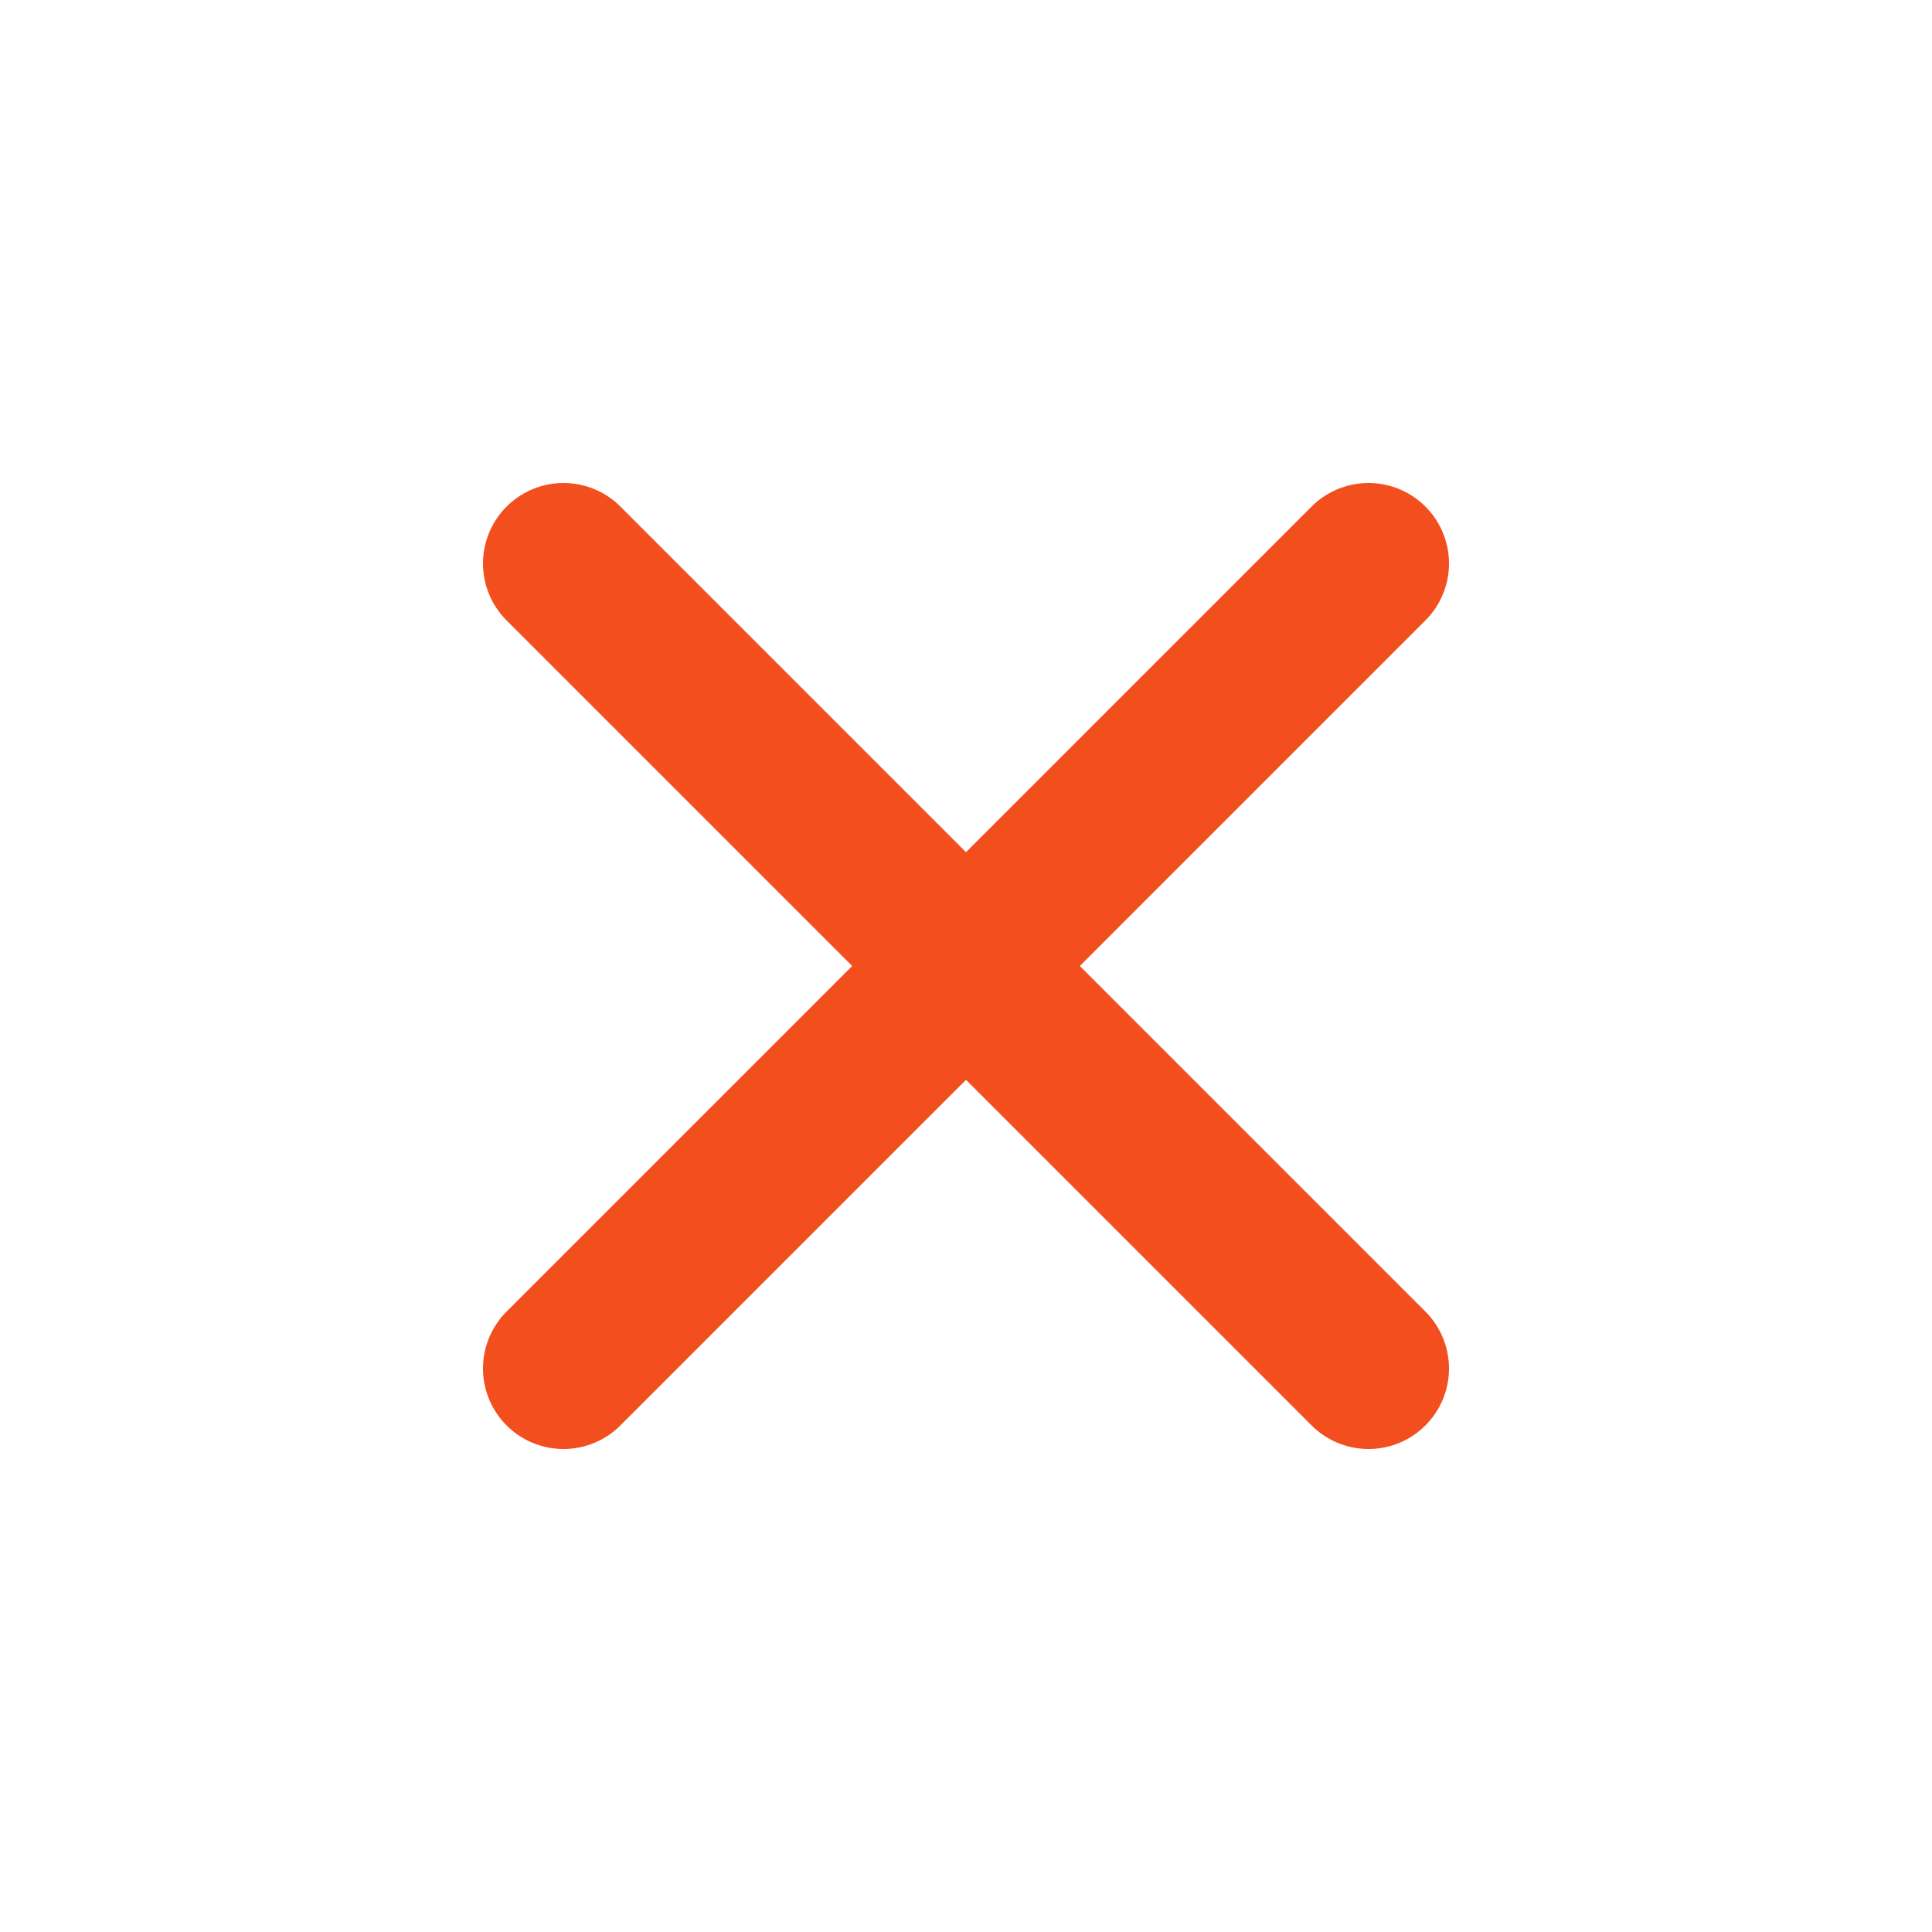
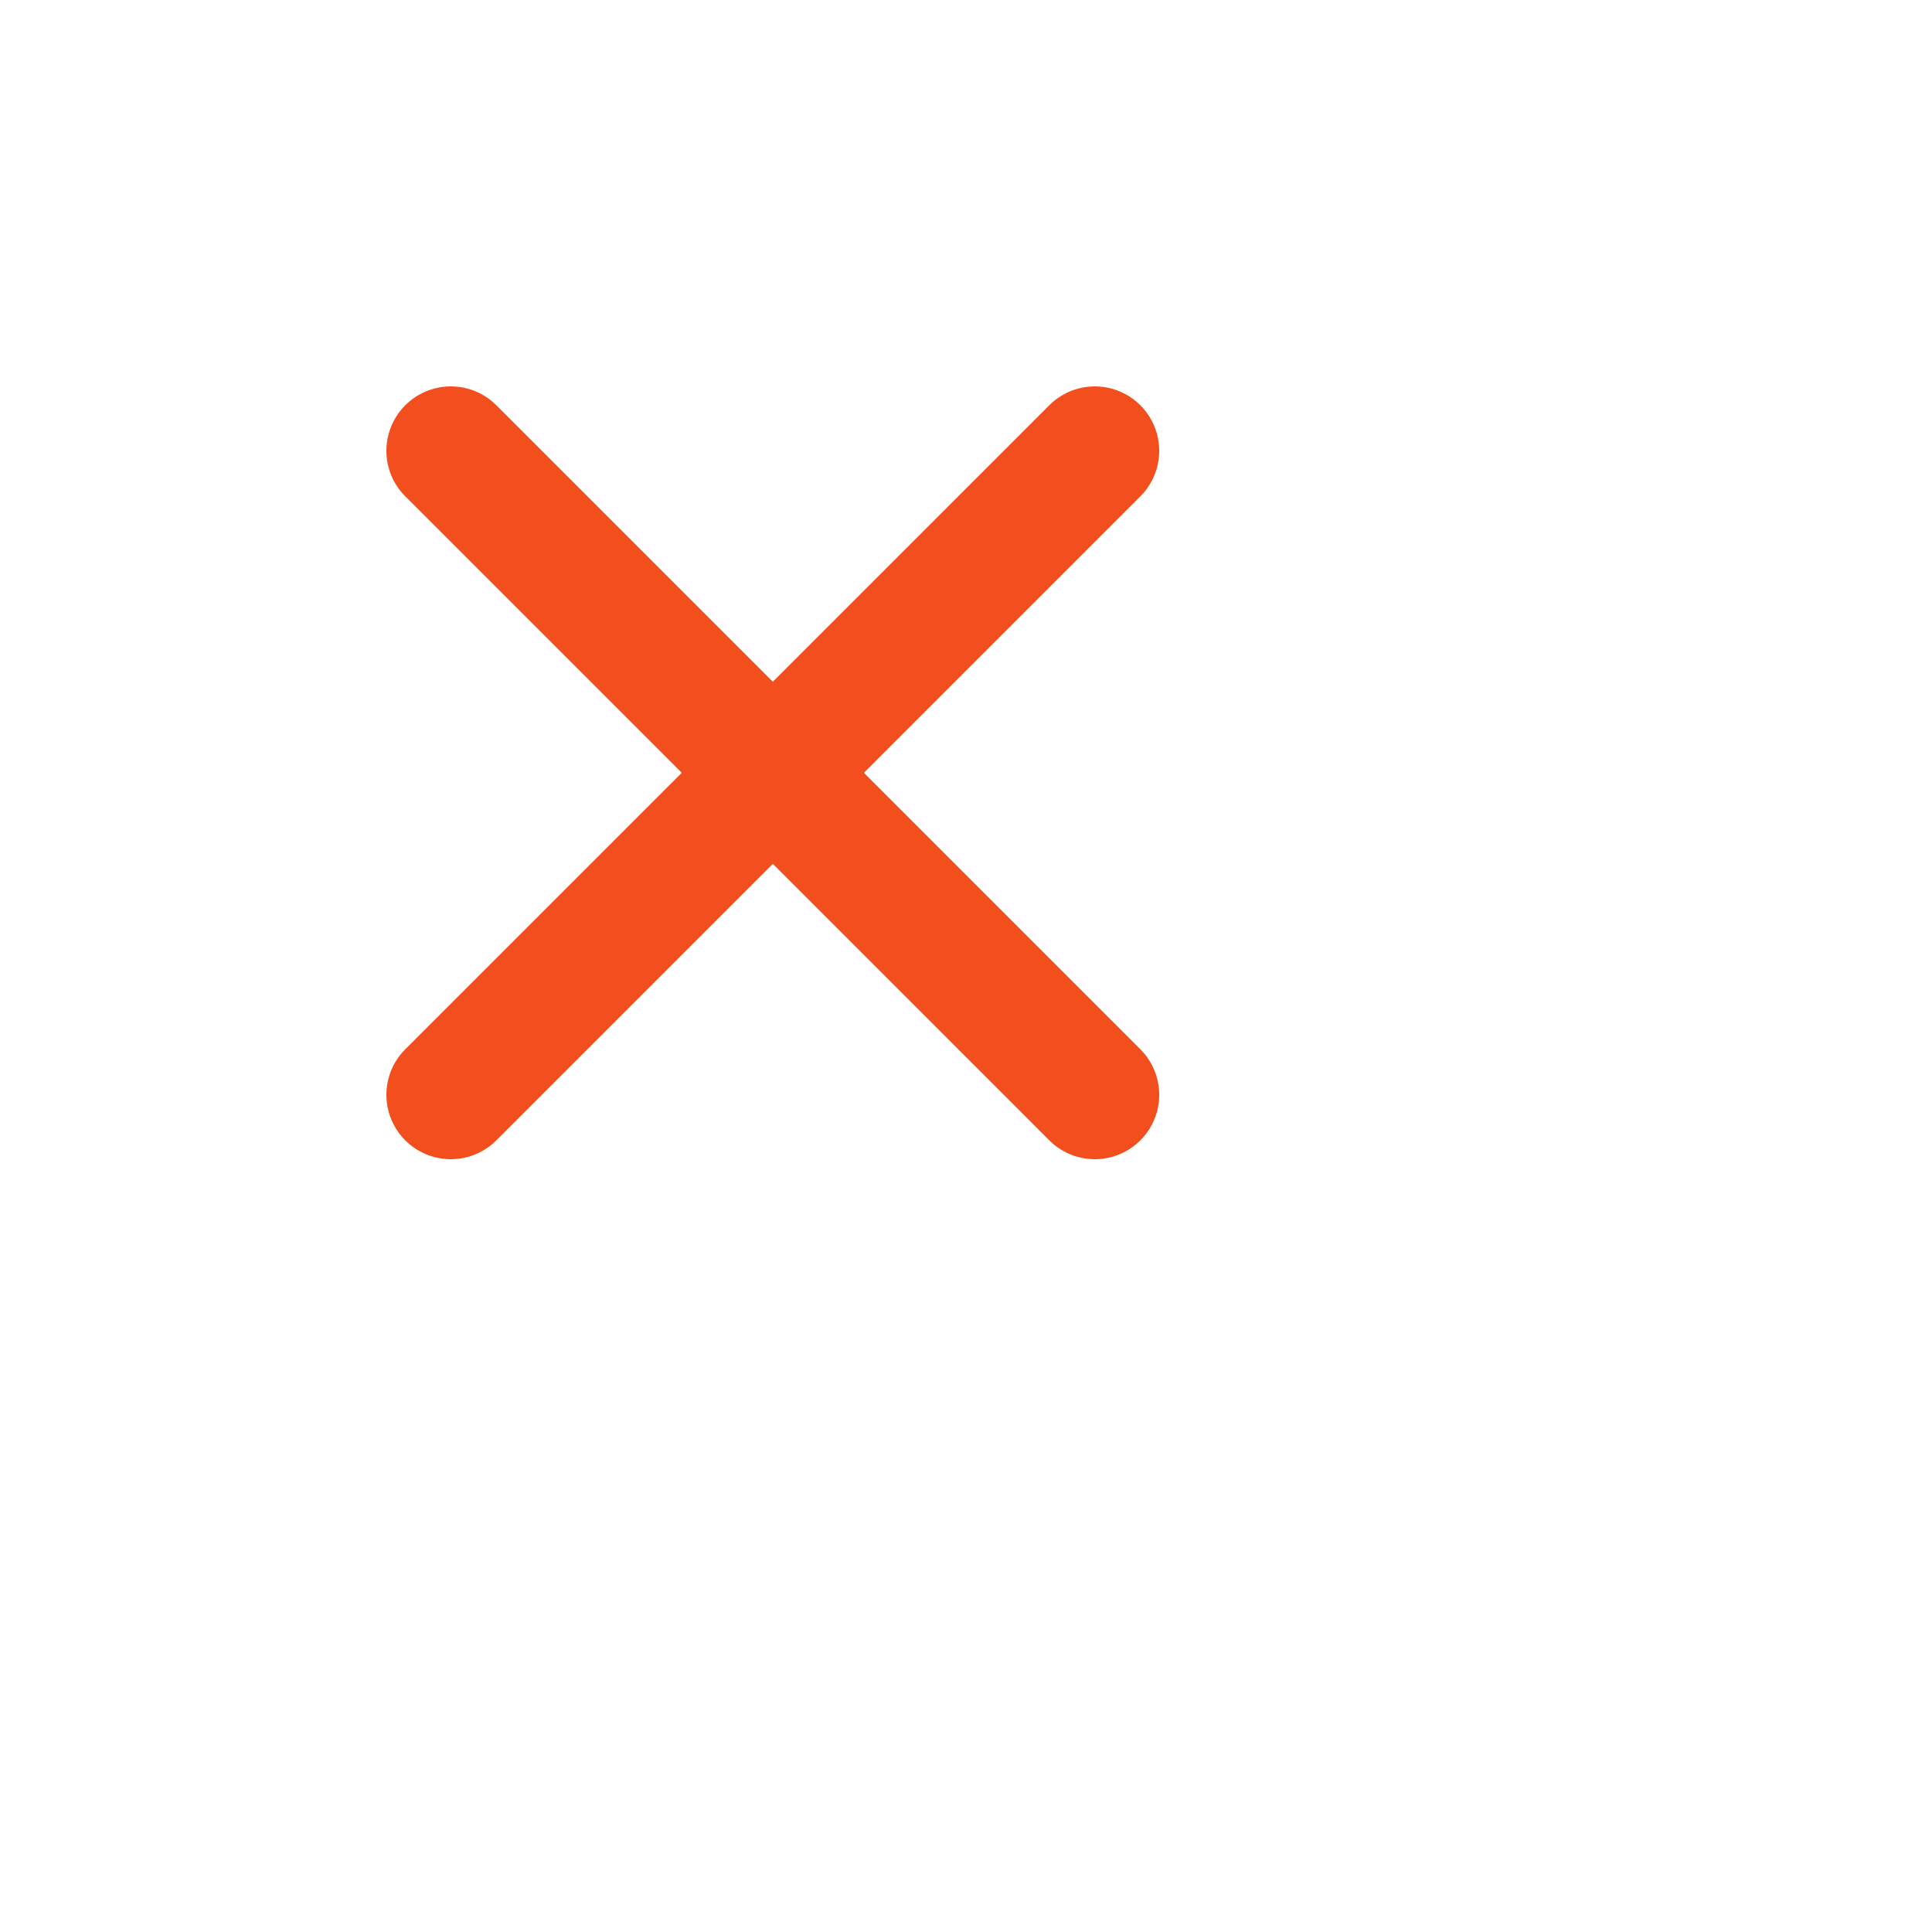
- <svg xmlns="http://www.w3.org/2000/svg" width="24" height="24" viewBox="0 0 24 24" fill="none">
+ <svg xmlns="http://www.w3.org/2000/svg" width="30" height="30" viewBox="0 0 30 30" fill="none">
  <path d="M7 7L17 17M7 17L17 7" stroke="#F24E1E" stroke-width="2" stroke-linecap="round" stroke-linejoin="round" />
</svg>
